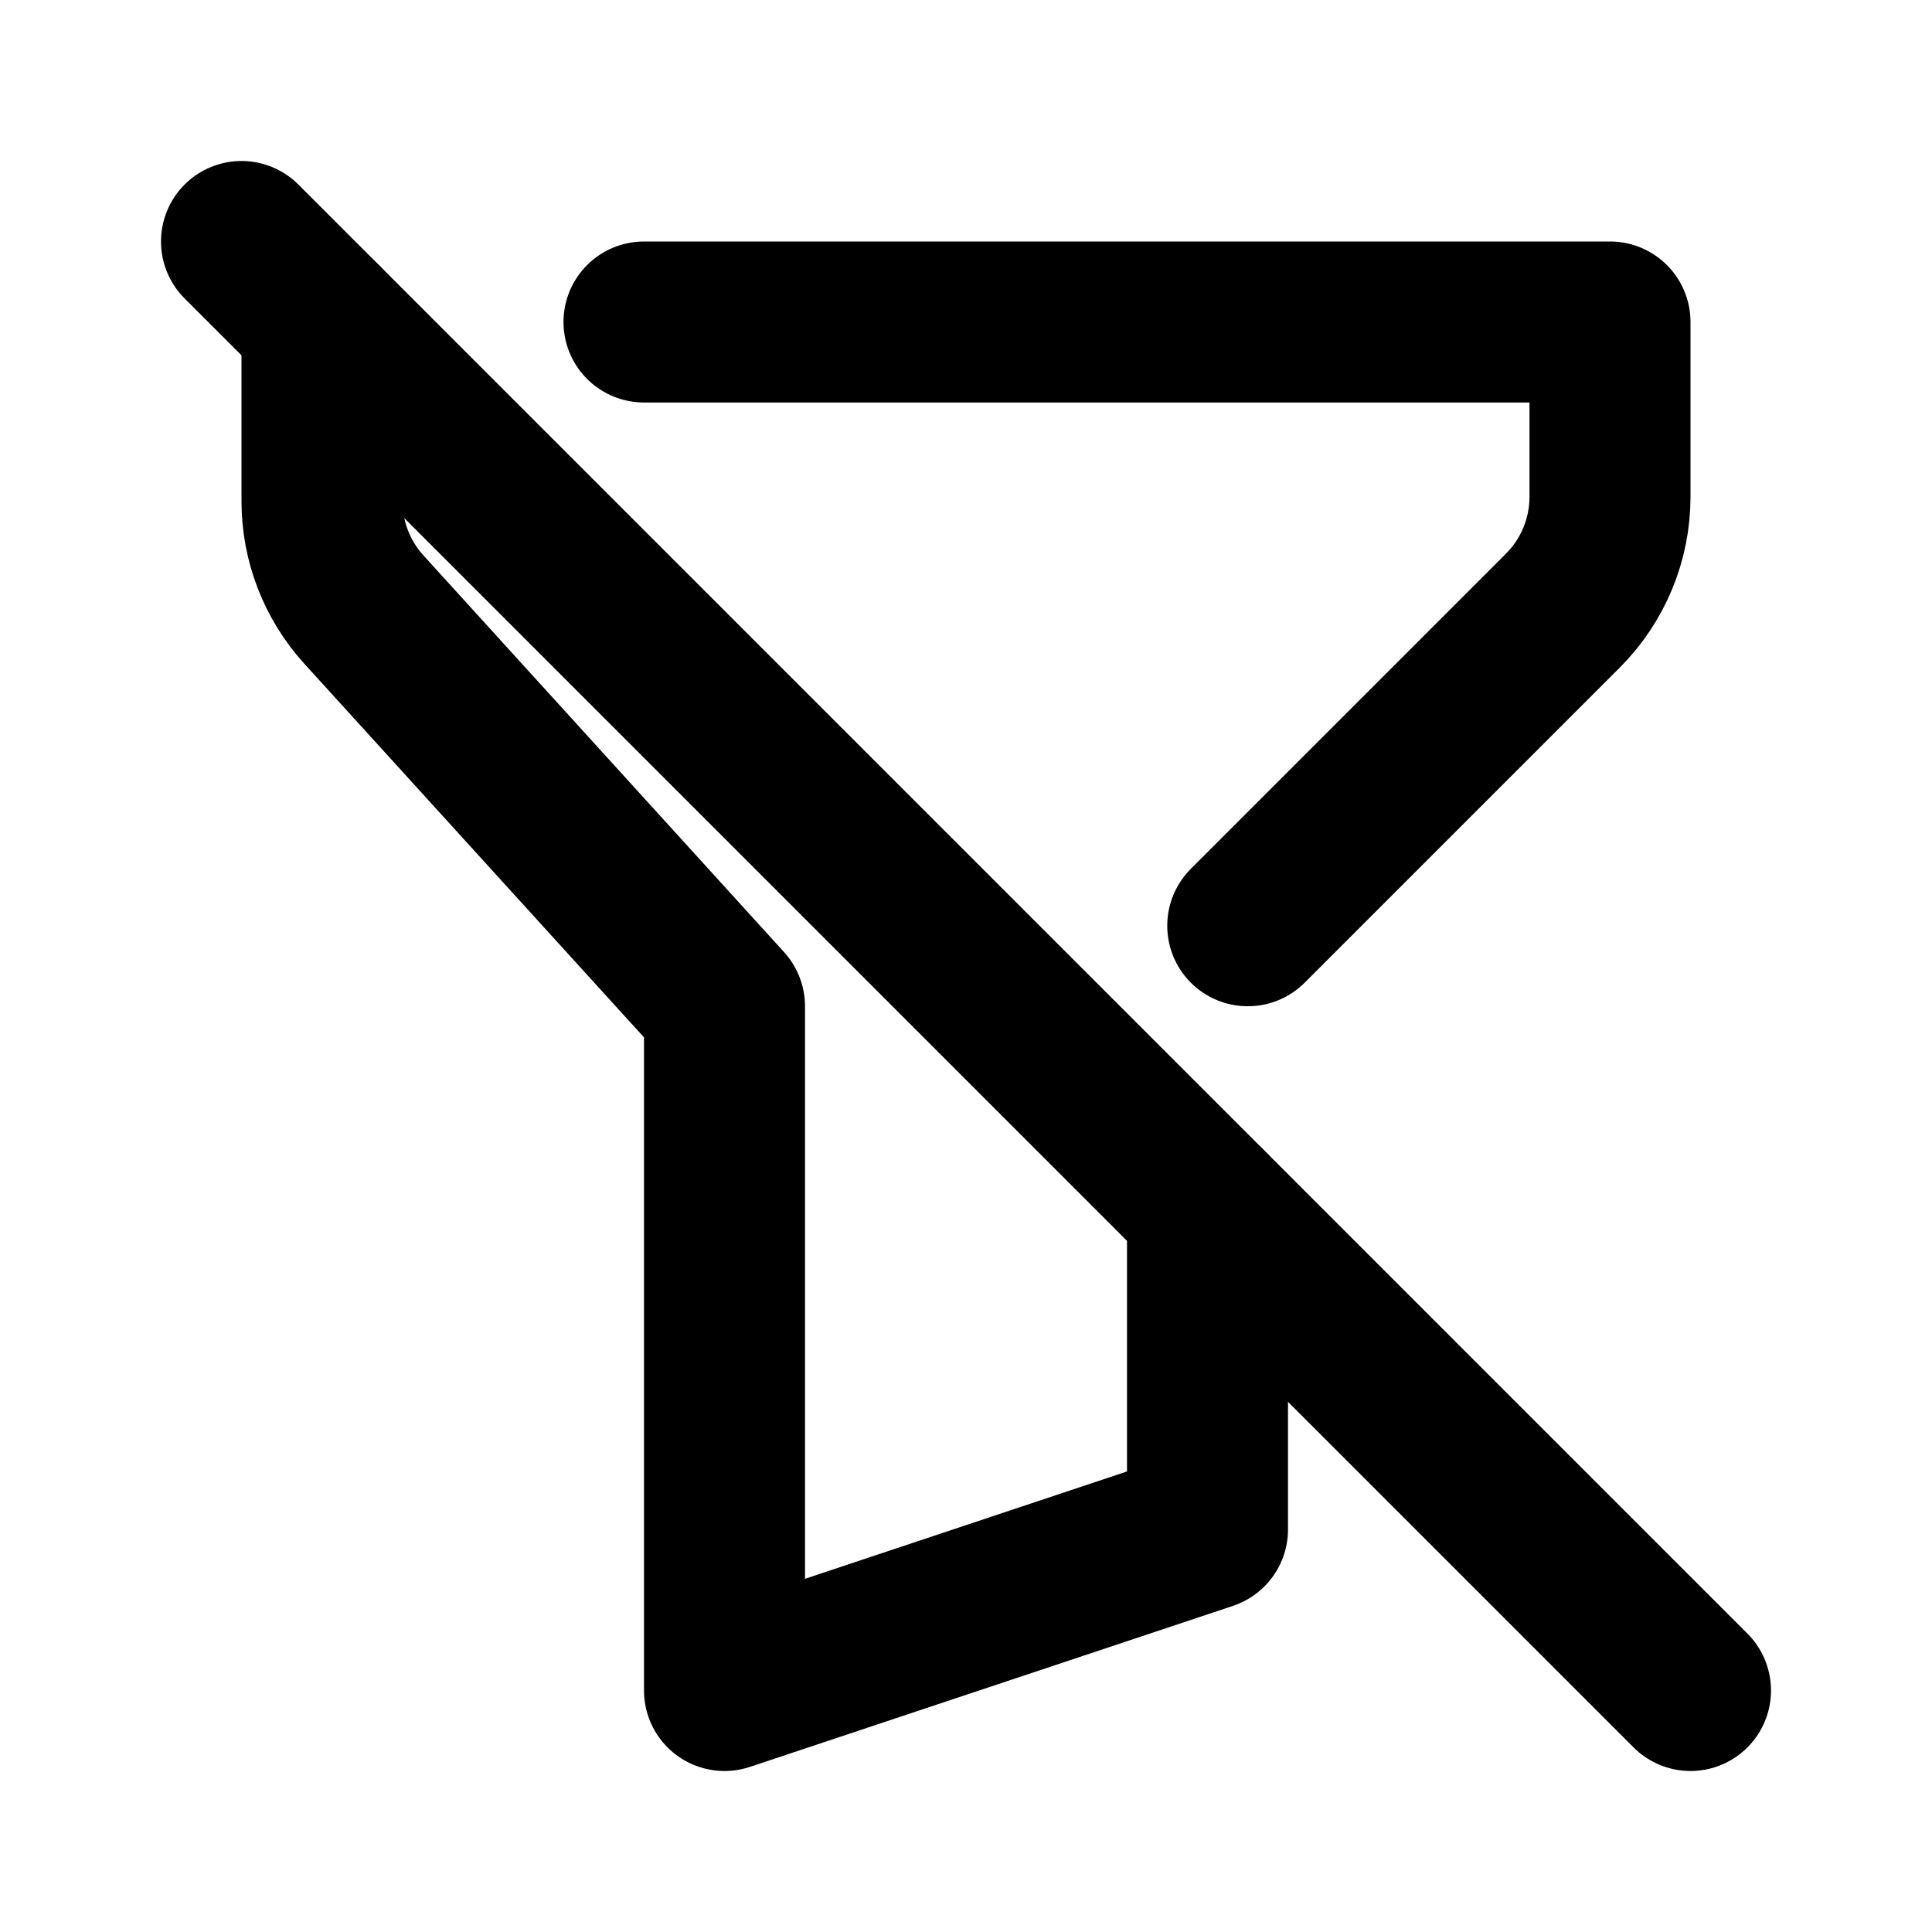
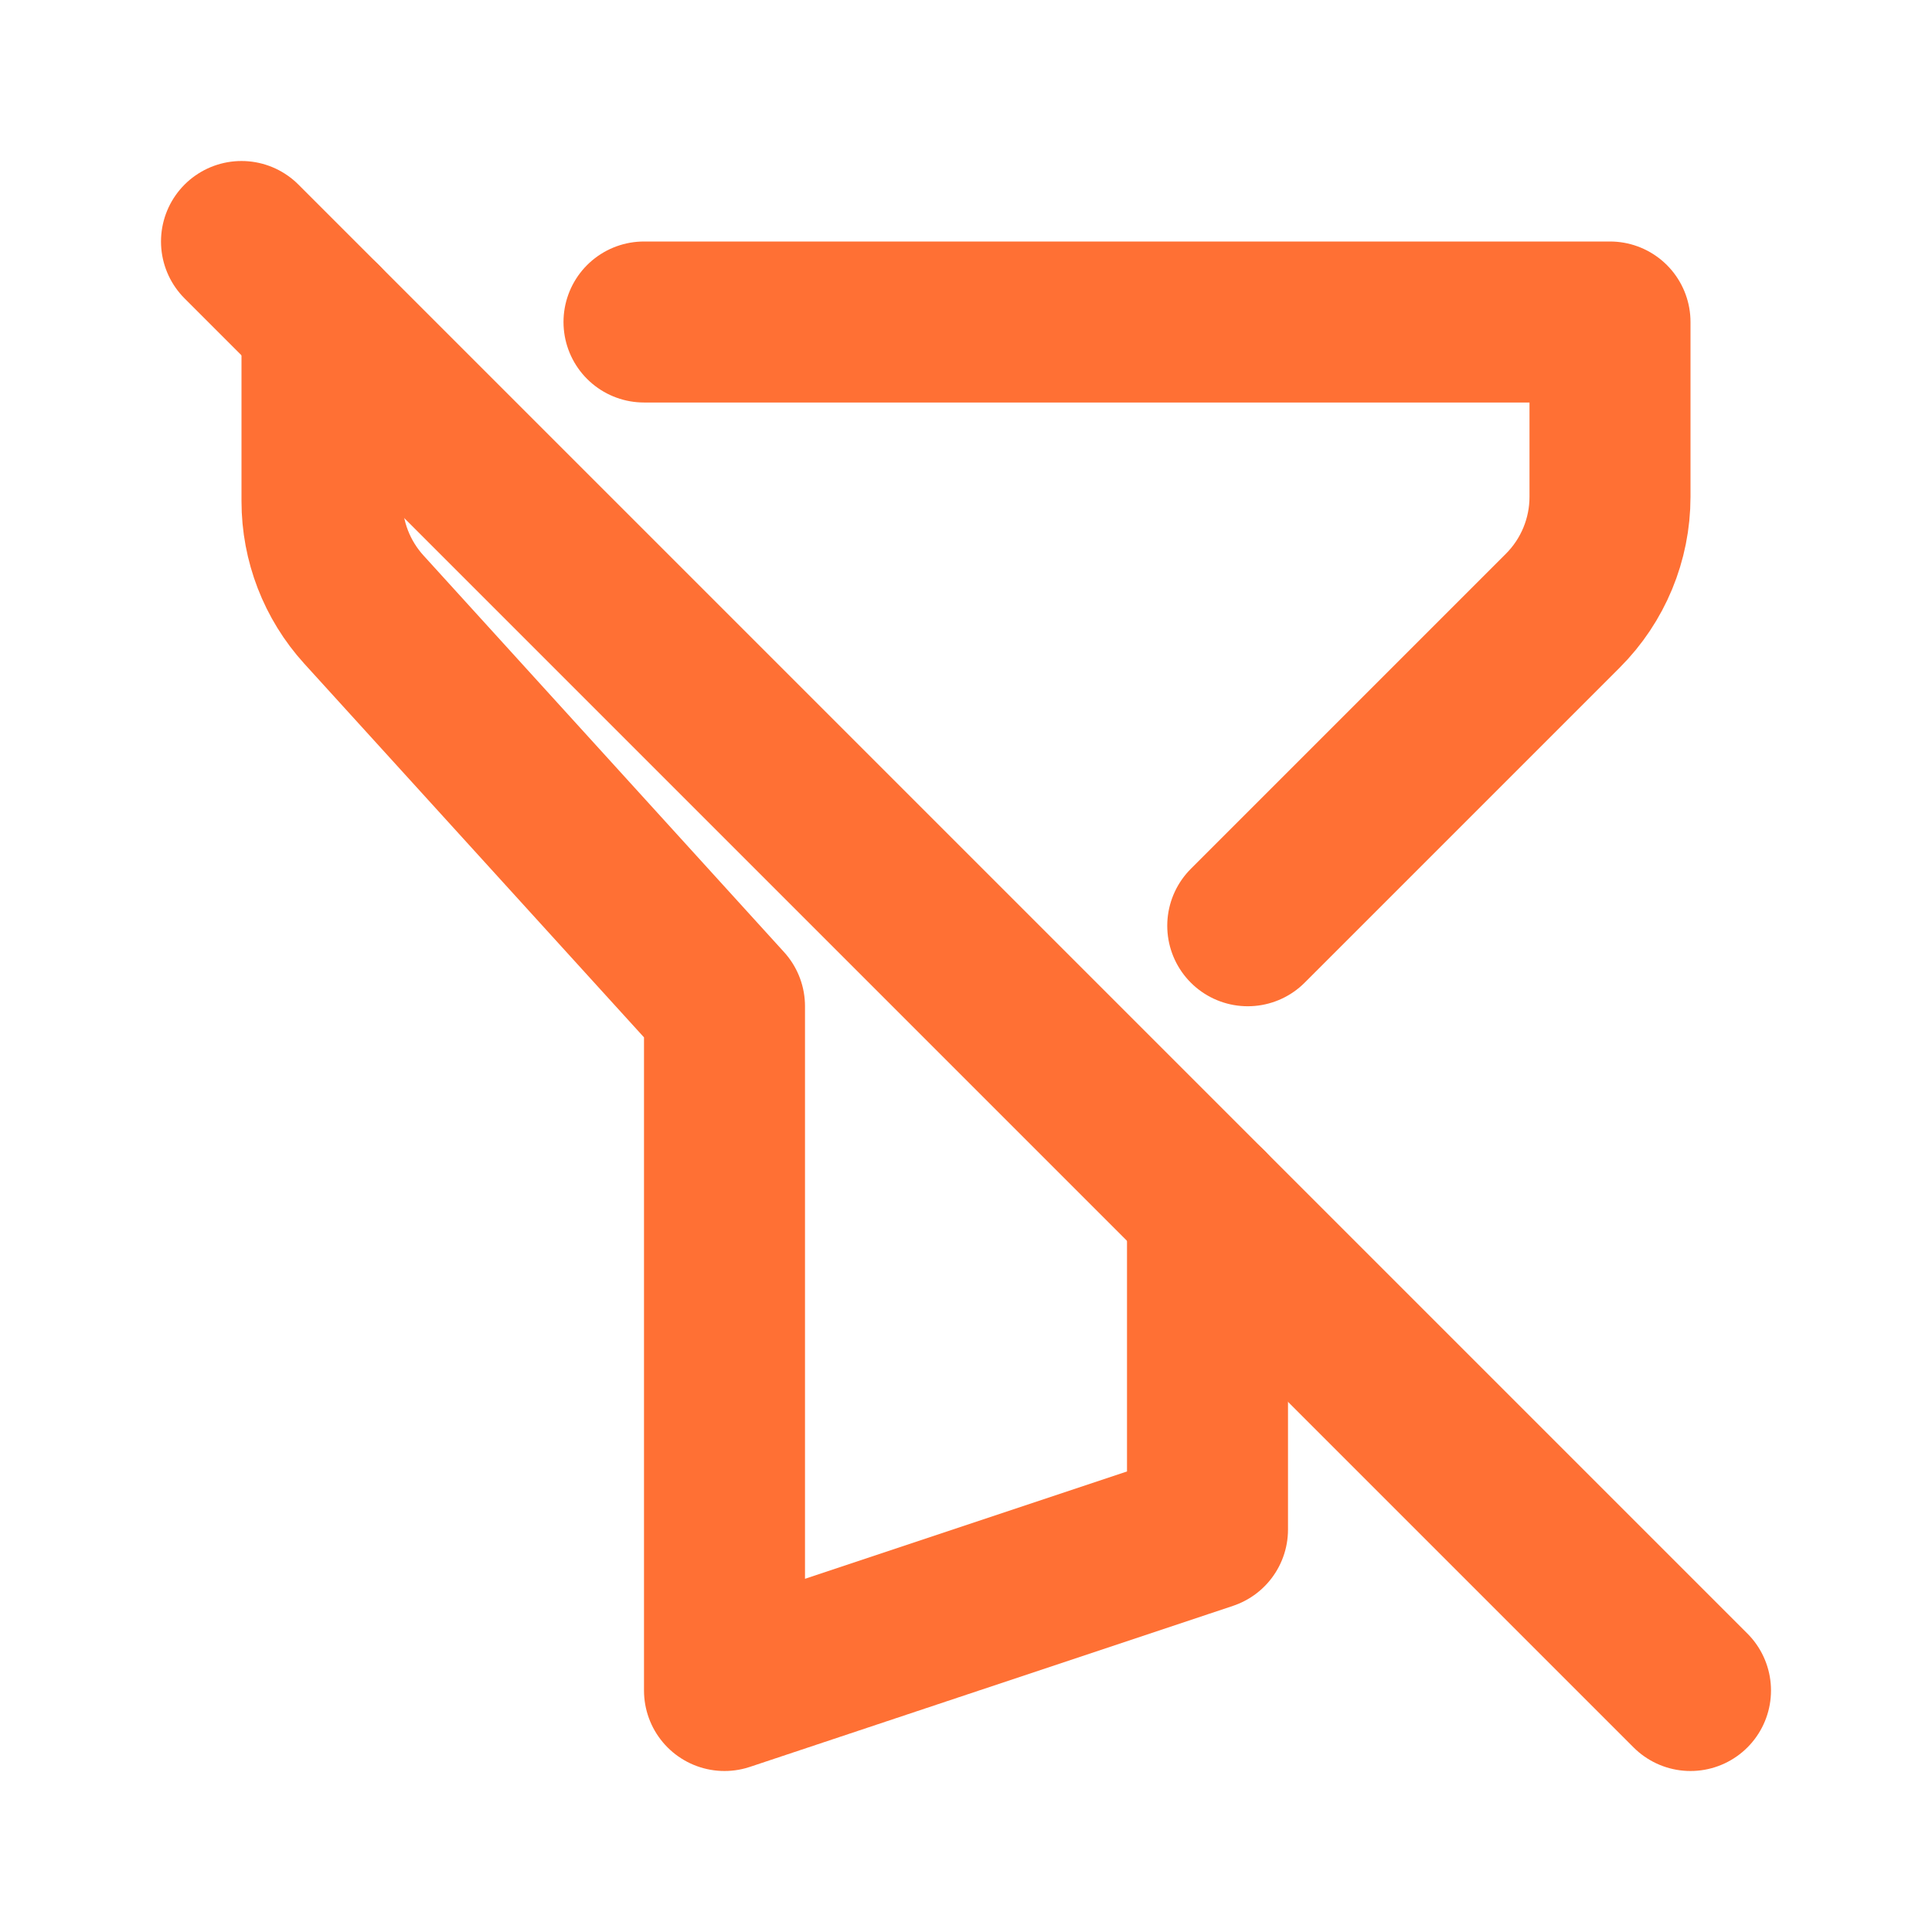
<svg xmlns="http://www.w3.org/2000/svg" class="icon icon-tabler icon-tabler-filter-off" width="24" height="24" viewBox="0 0 24 24" stroke-width="2" stroke="currentColor" fill="none" stroke-linecap="round" stroke-linejoin="round">
  <path stroke="none" d="M0 0h24v24H0z" fill="none" />
-   <path d="M8 4h12v2.172a2 2 0 0 1 -.586 1.414l-3.914 3.914m-.5 3.5v4l-6 2v-8.5l-4.48 -4.928a2 2 0 0 1 -.52 -1.345v-2.227" />
-   <path d="M3 3l18 18" />
+   <path stroke="#FF7034" d="M8 4h12v2.172a2 2 0 0 1 -.586 1.414l-3.914 3.914m-.5 3.5v4l-6 2v-8.5l-4.48 -4.928a2 2 0 0 1 -.52 -1.345v-2.227" />
+   <path stroke="#FF7034" d="M3 3l18 18" />
</svg>
